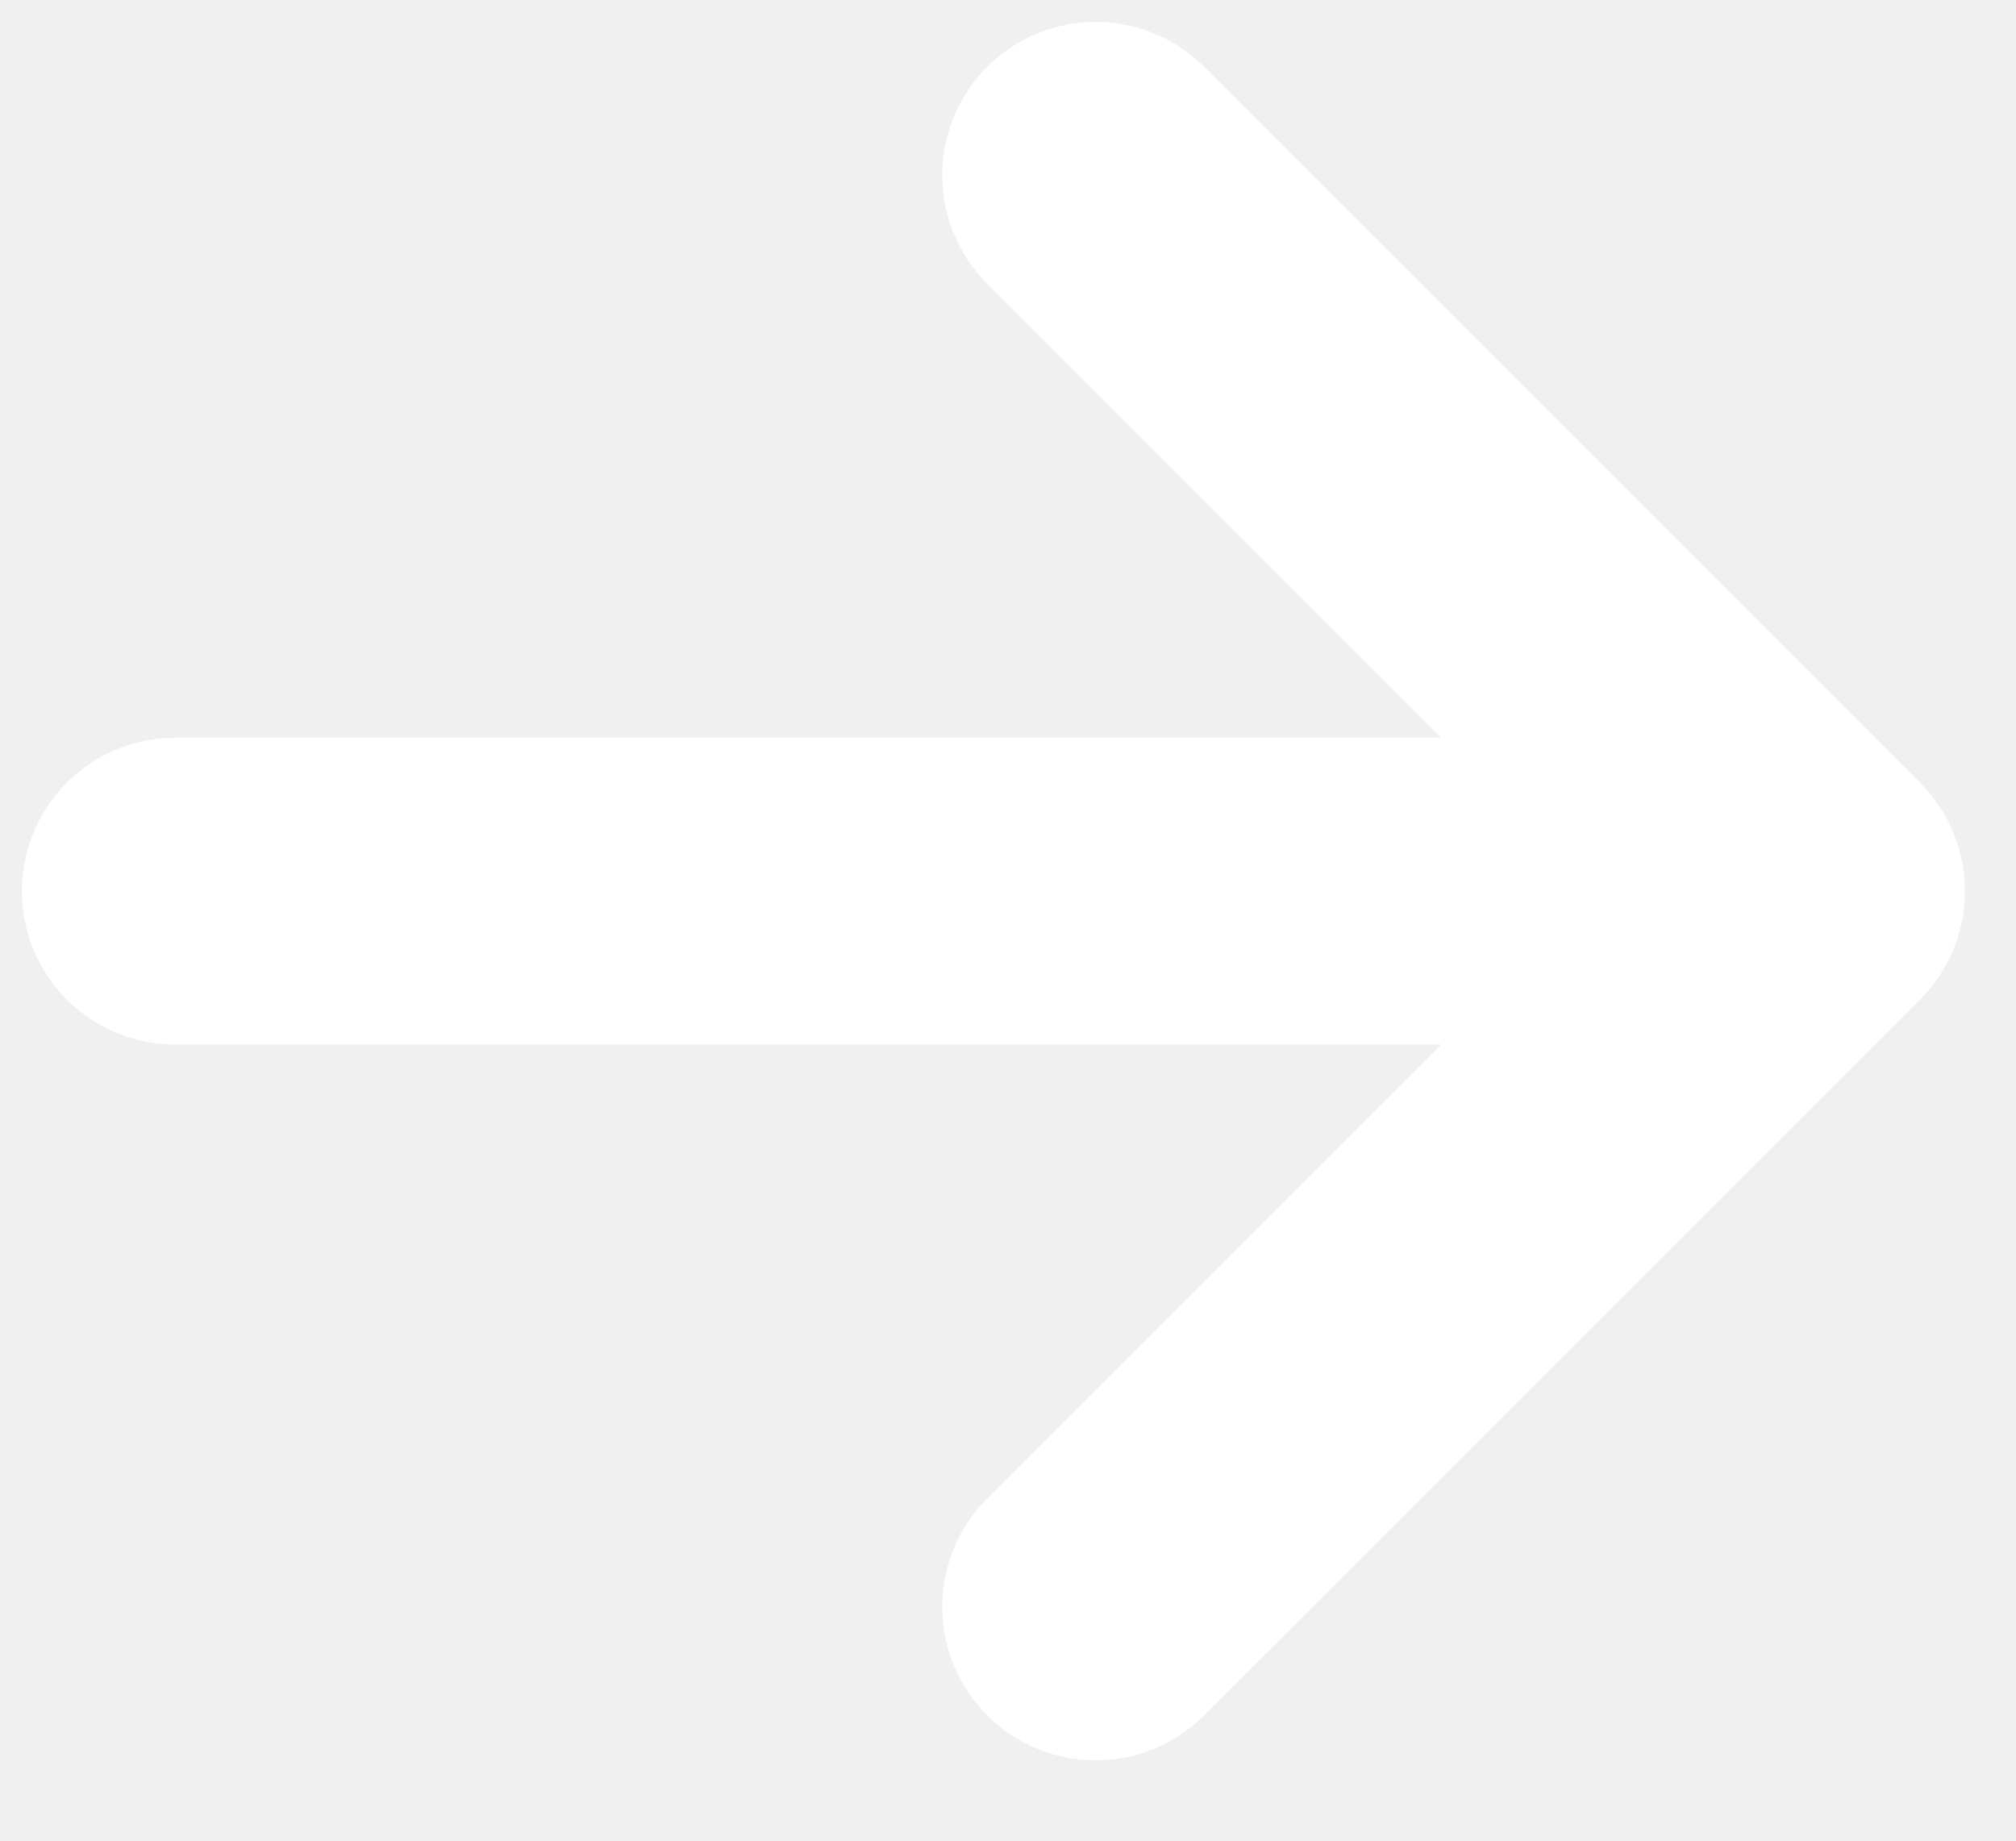
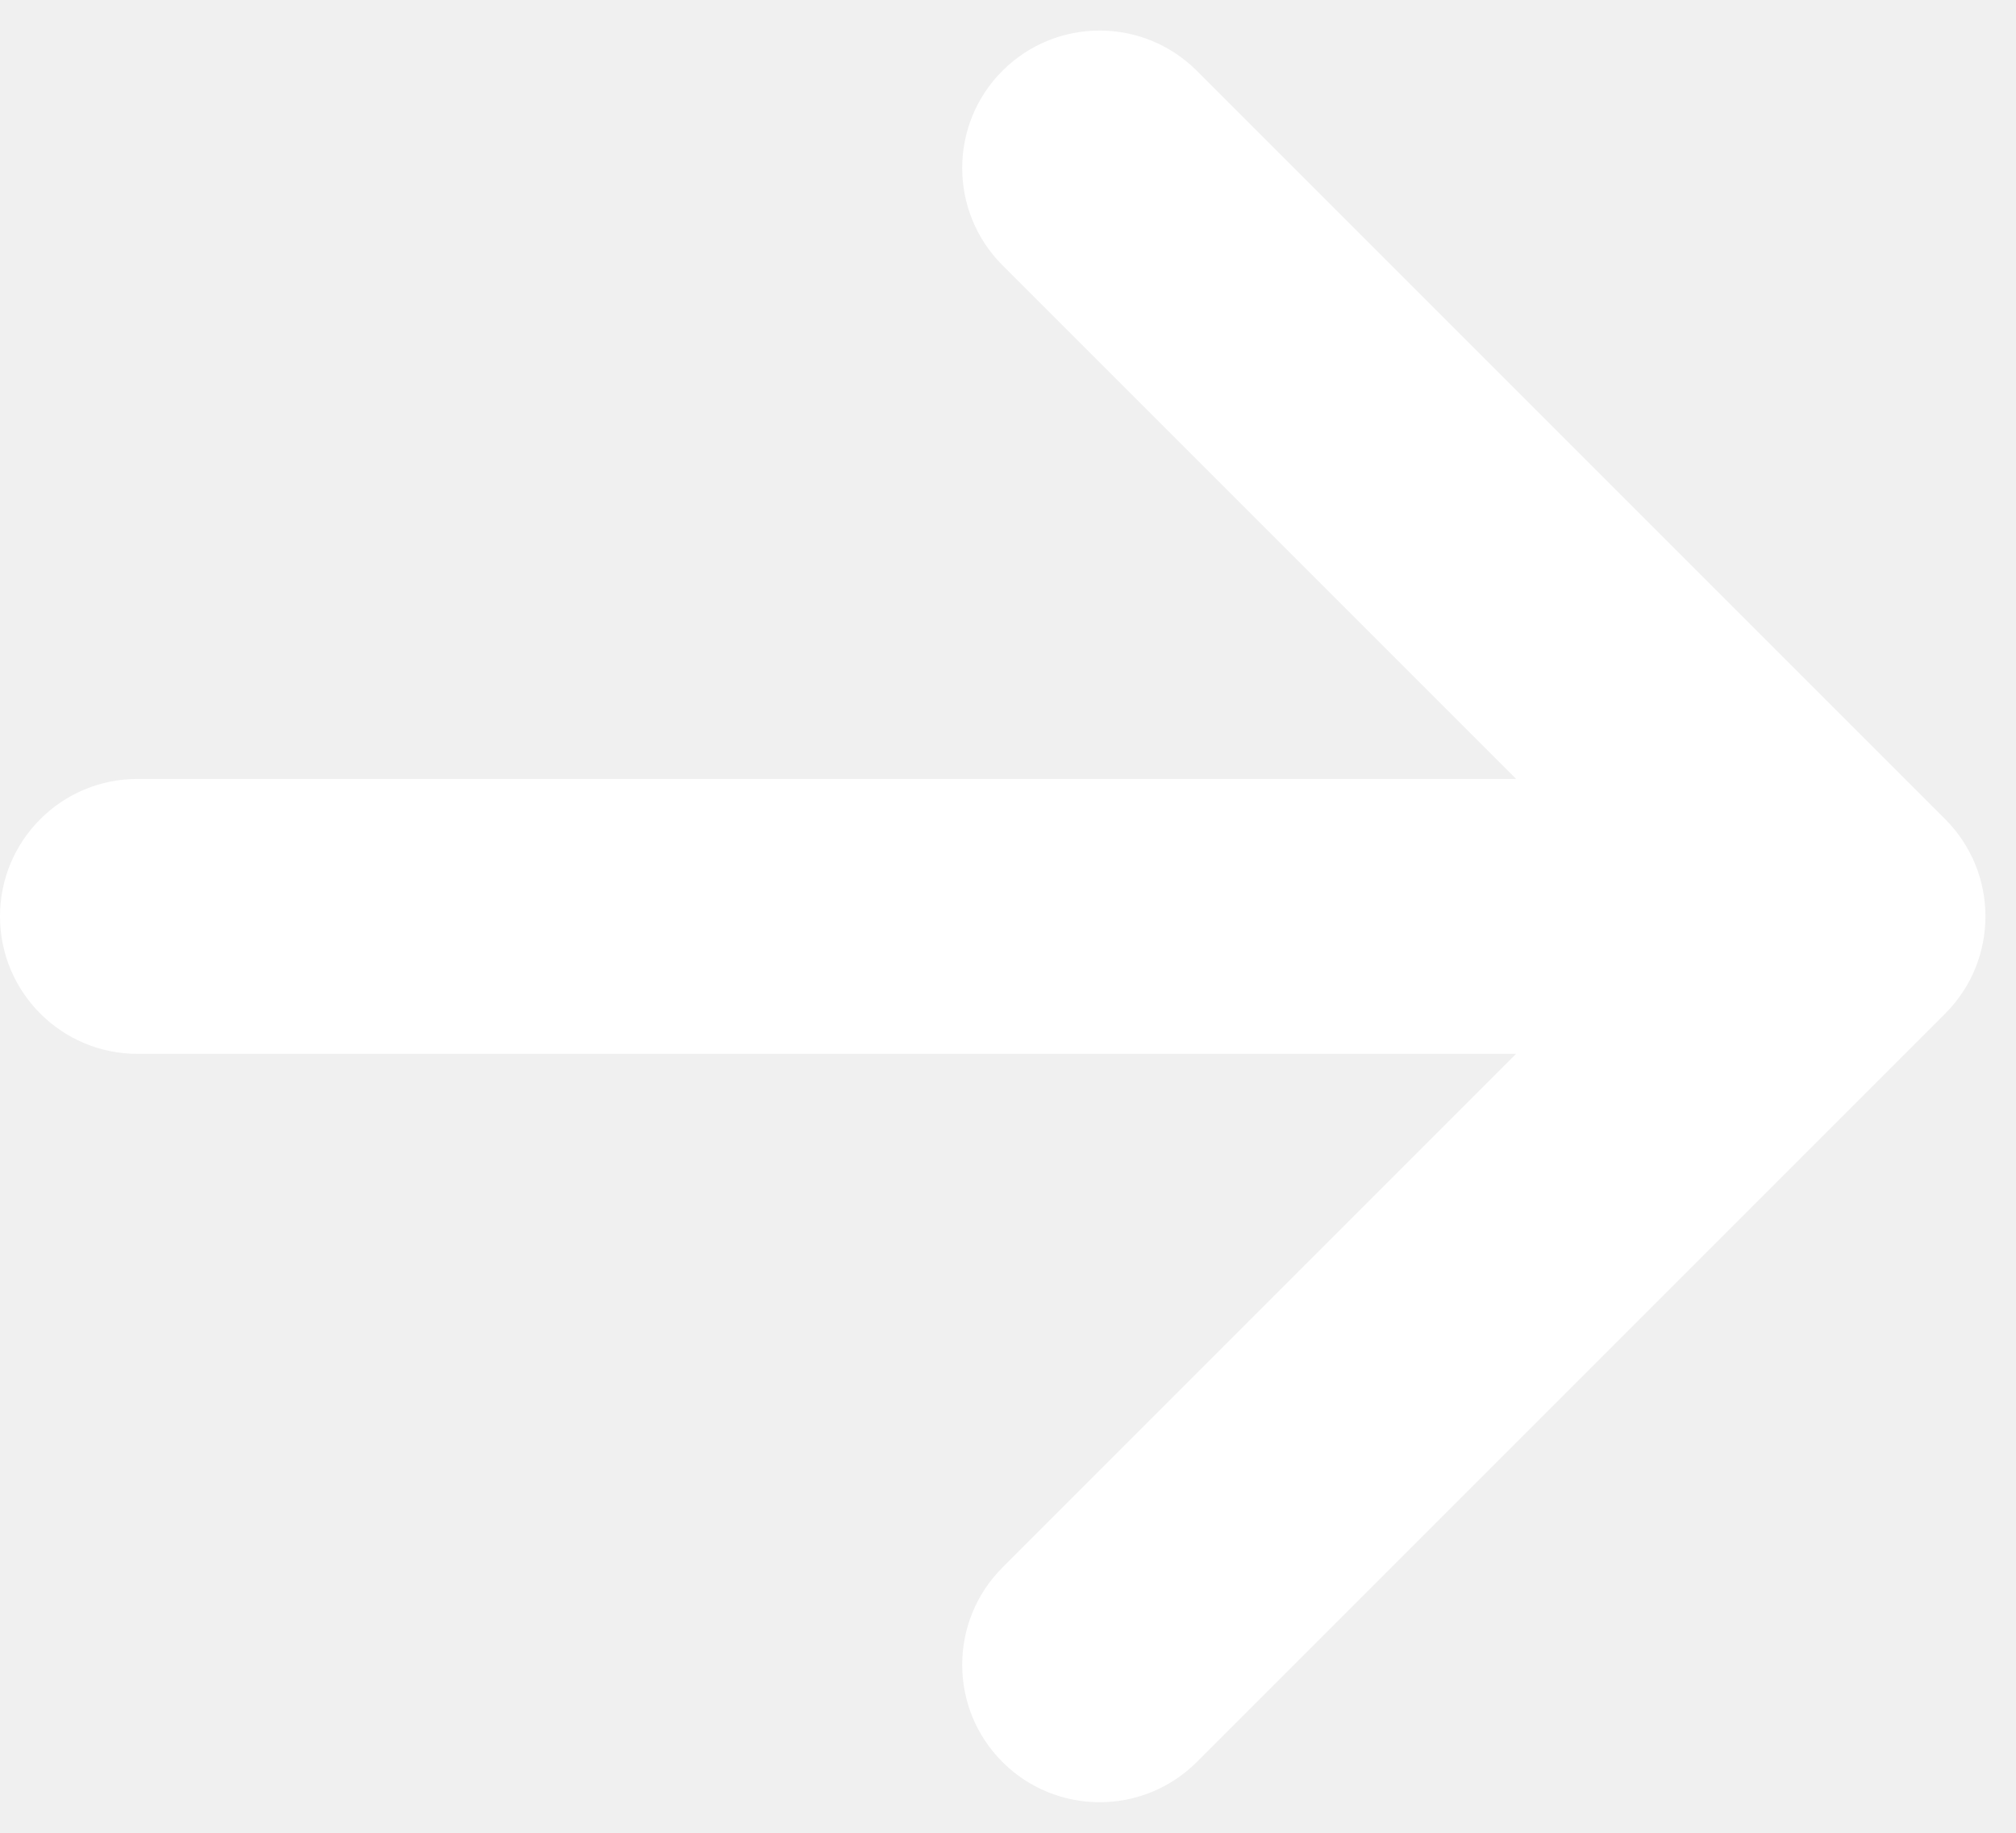
- <svg xmlns="http://www.w3.org/2000/svg" width="23" height="21" viewBox="0 0 23 21" fill="none">
-   <path d="M2 10.167H20.667M20.667 10.167L12.5 2M20.667 10.167L12.5 18.333" stroke="white" stroke-width="3.5" stroke-linecap="round" stroke-linejoin="round" />
+ <svg xmlns="http://www.w3.org/2000/svg" width="22" height="20" viewBox="0 0 22 20" fill="none">
+   <path fill-rule="evenodd" clip-rule="evenodd" d="M10.939 0.773C11.525 0.187 12.475 0.187 13.061 0.773L21.227 8.939C21.813 9.525 21.813 10.475 21.227 11.061L13.061 19.227C12.475 19.813 11.525 19.813 10.939 19.227C10.354 18.642 10.354 17.692 10.939 17.106L16.545 11.5H1.5C0.672 11.5 0 10.828 0 10C0 9.171 0.672 8.5 1.5 8.5H16.545L10.939 2.894C10.354 2.308 10.354 1.358 10.939 0.773Z" fill="white" />
</svg>
